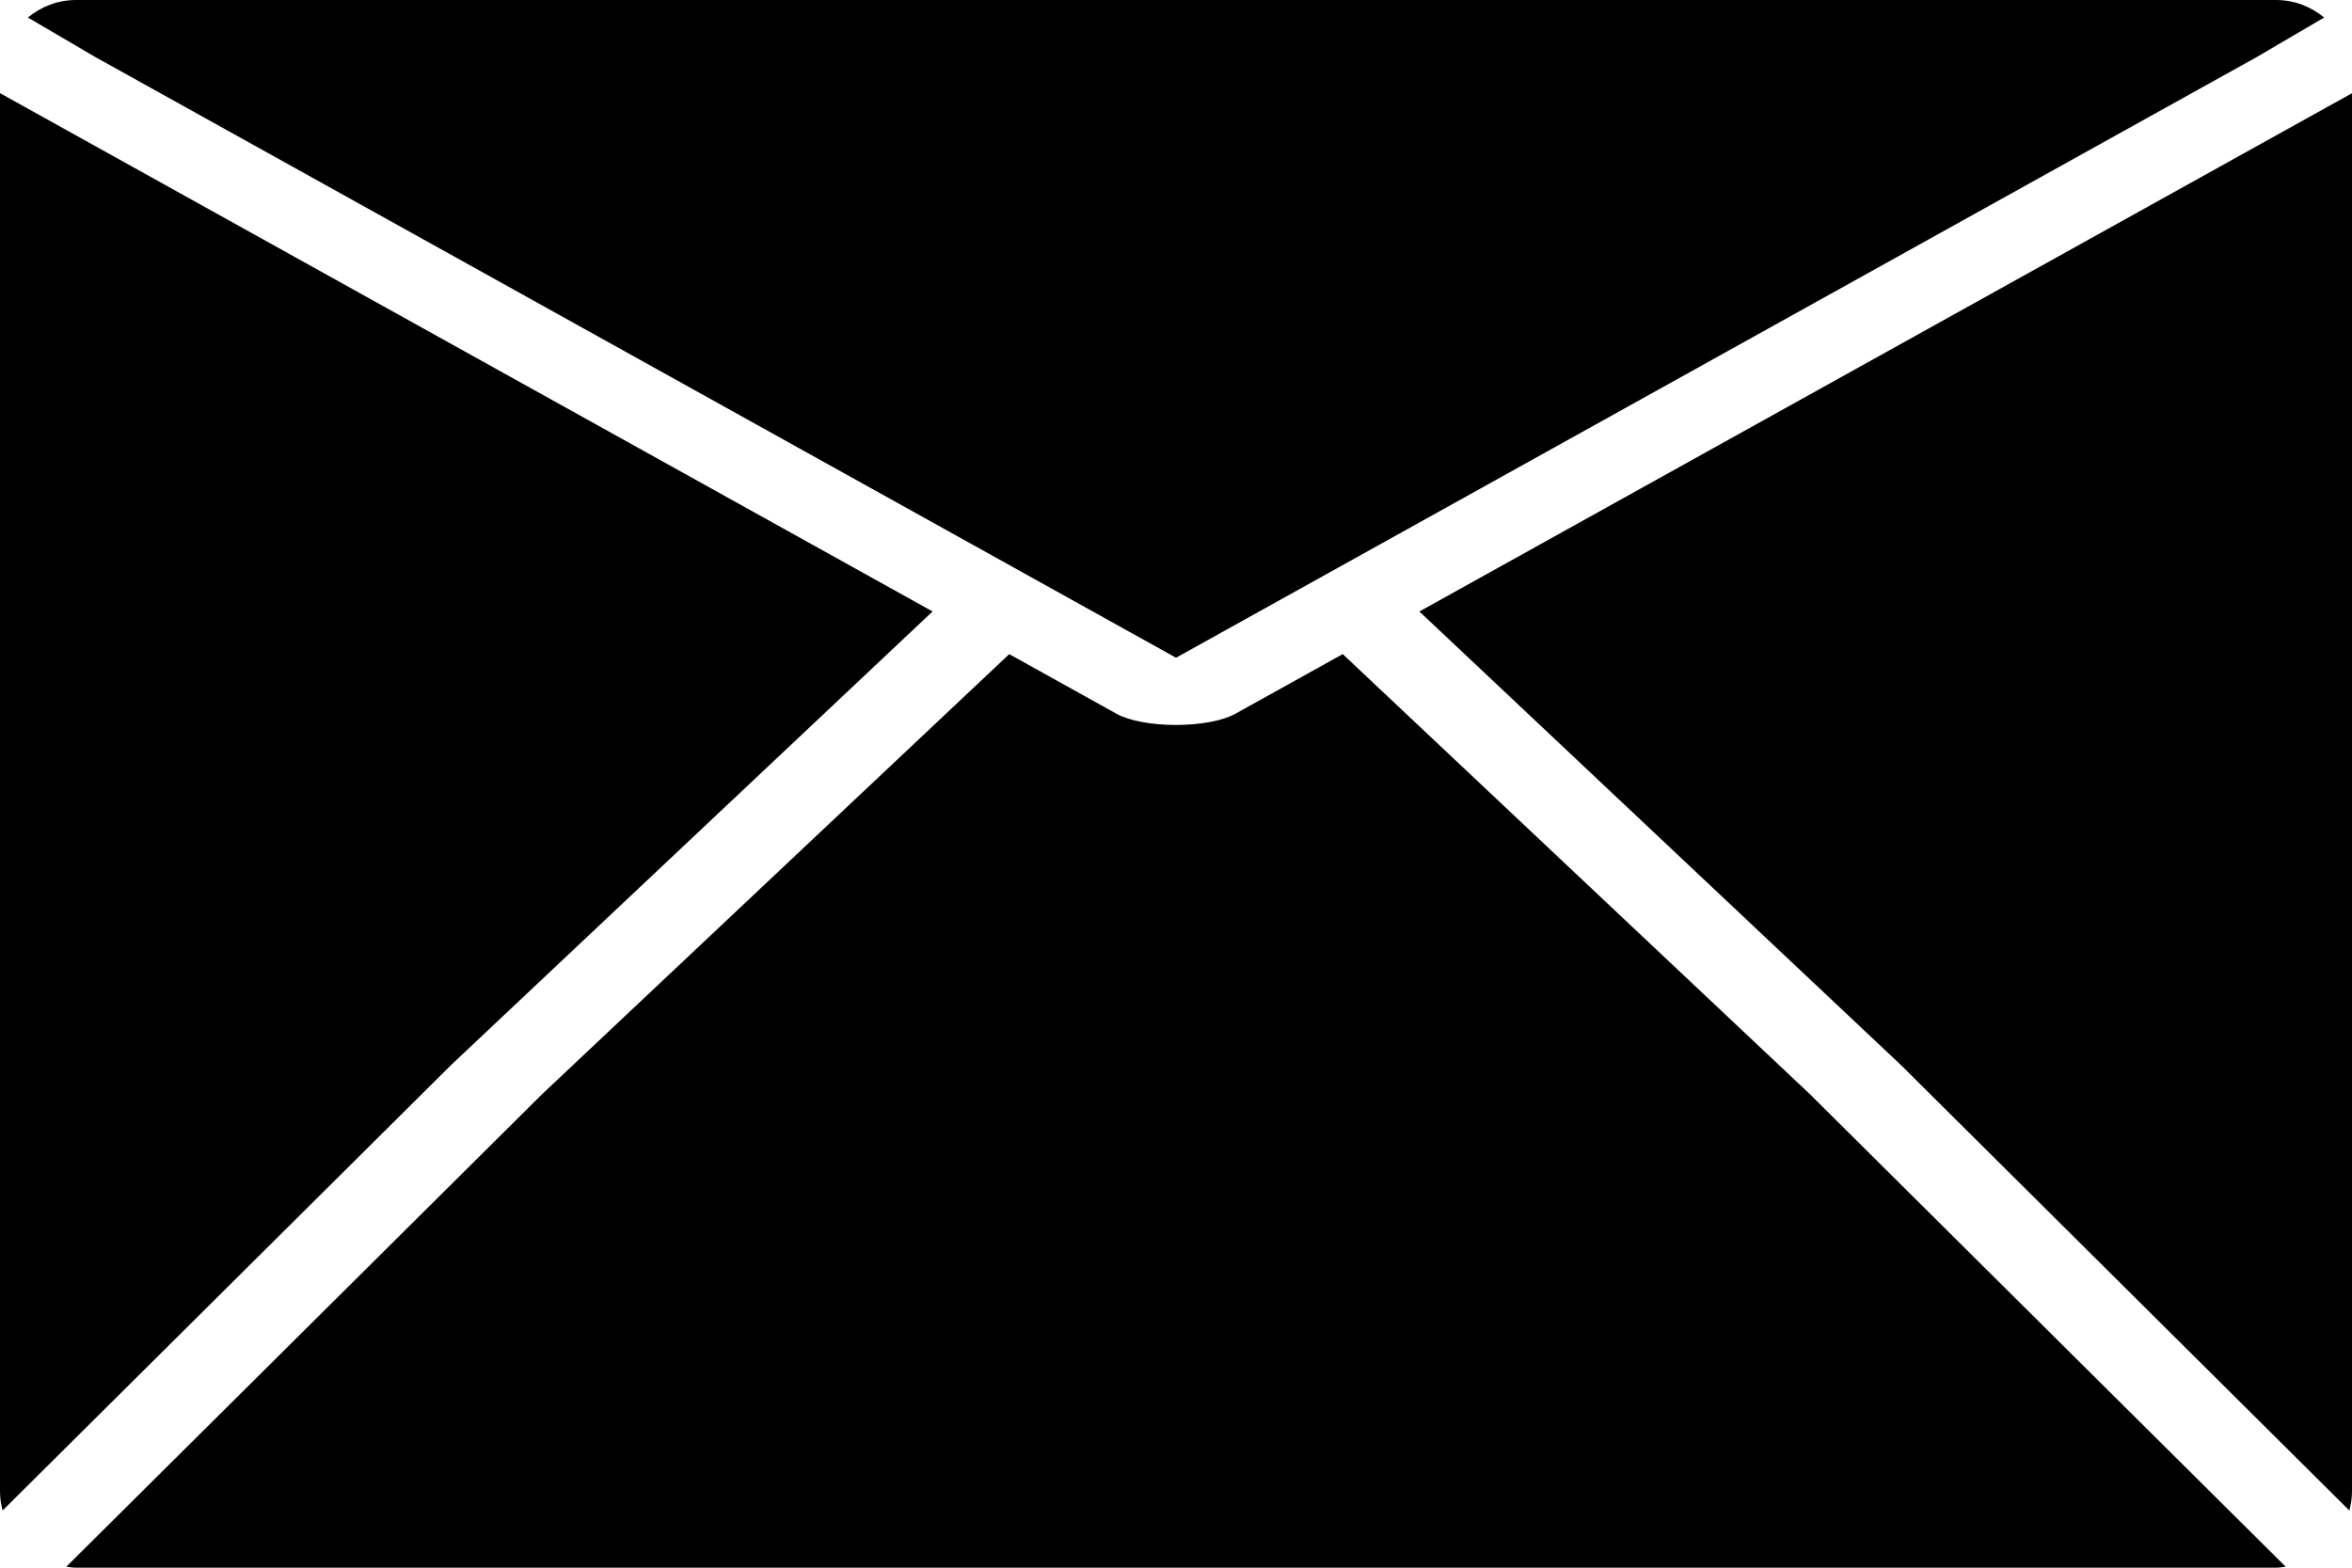
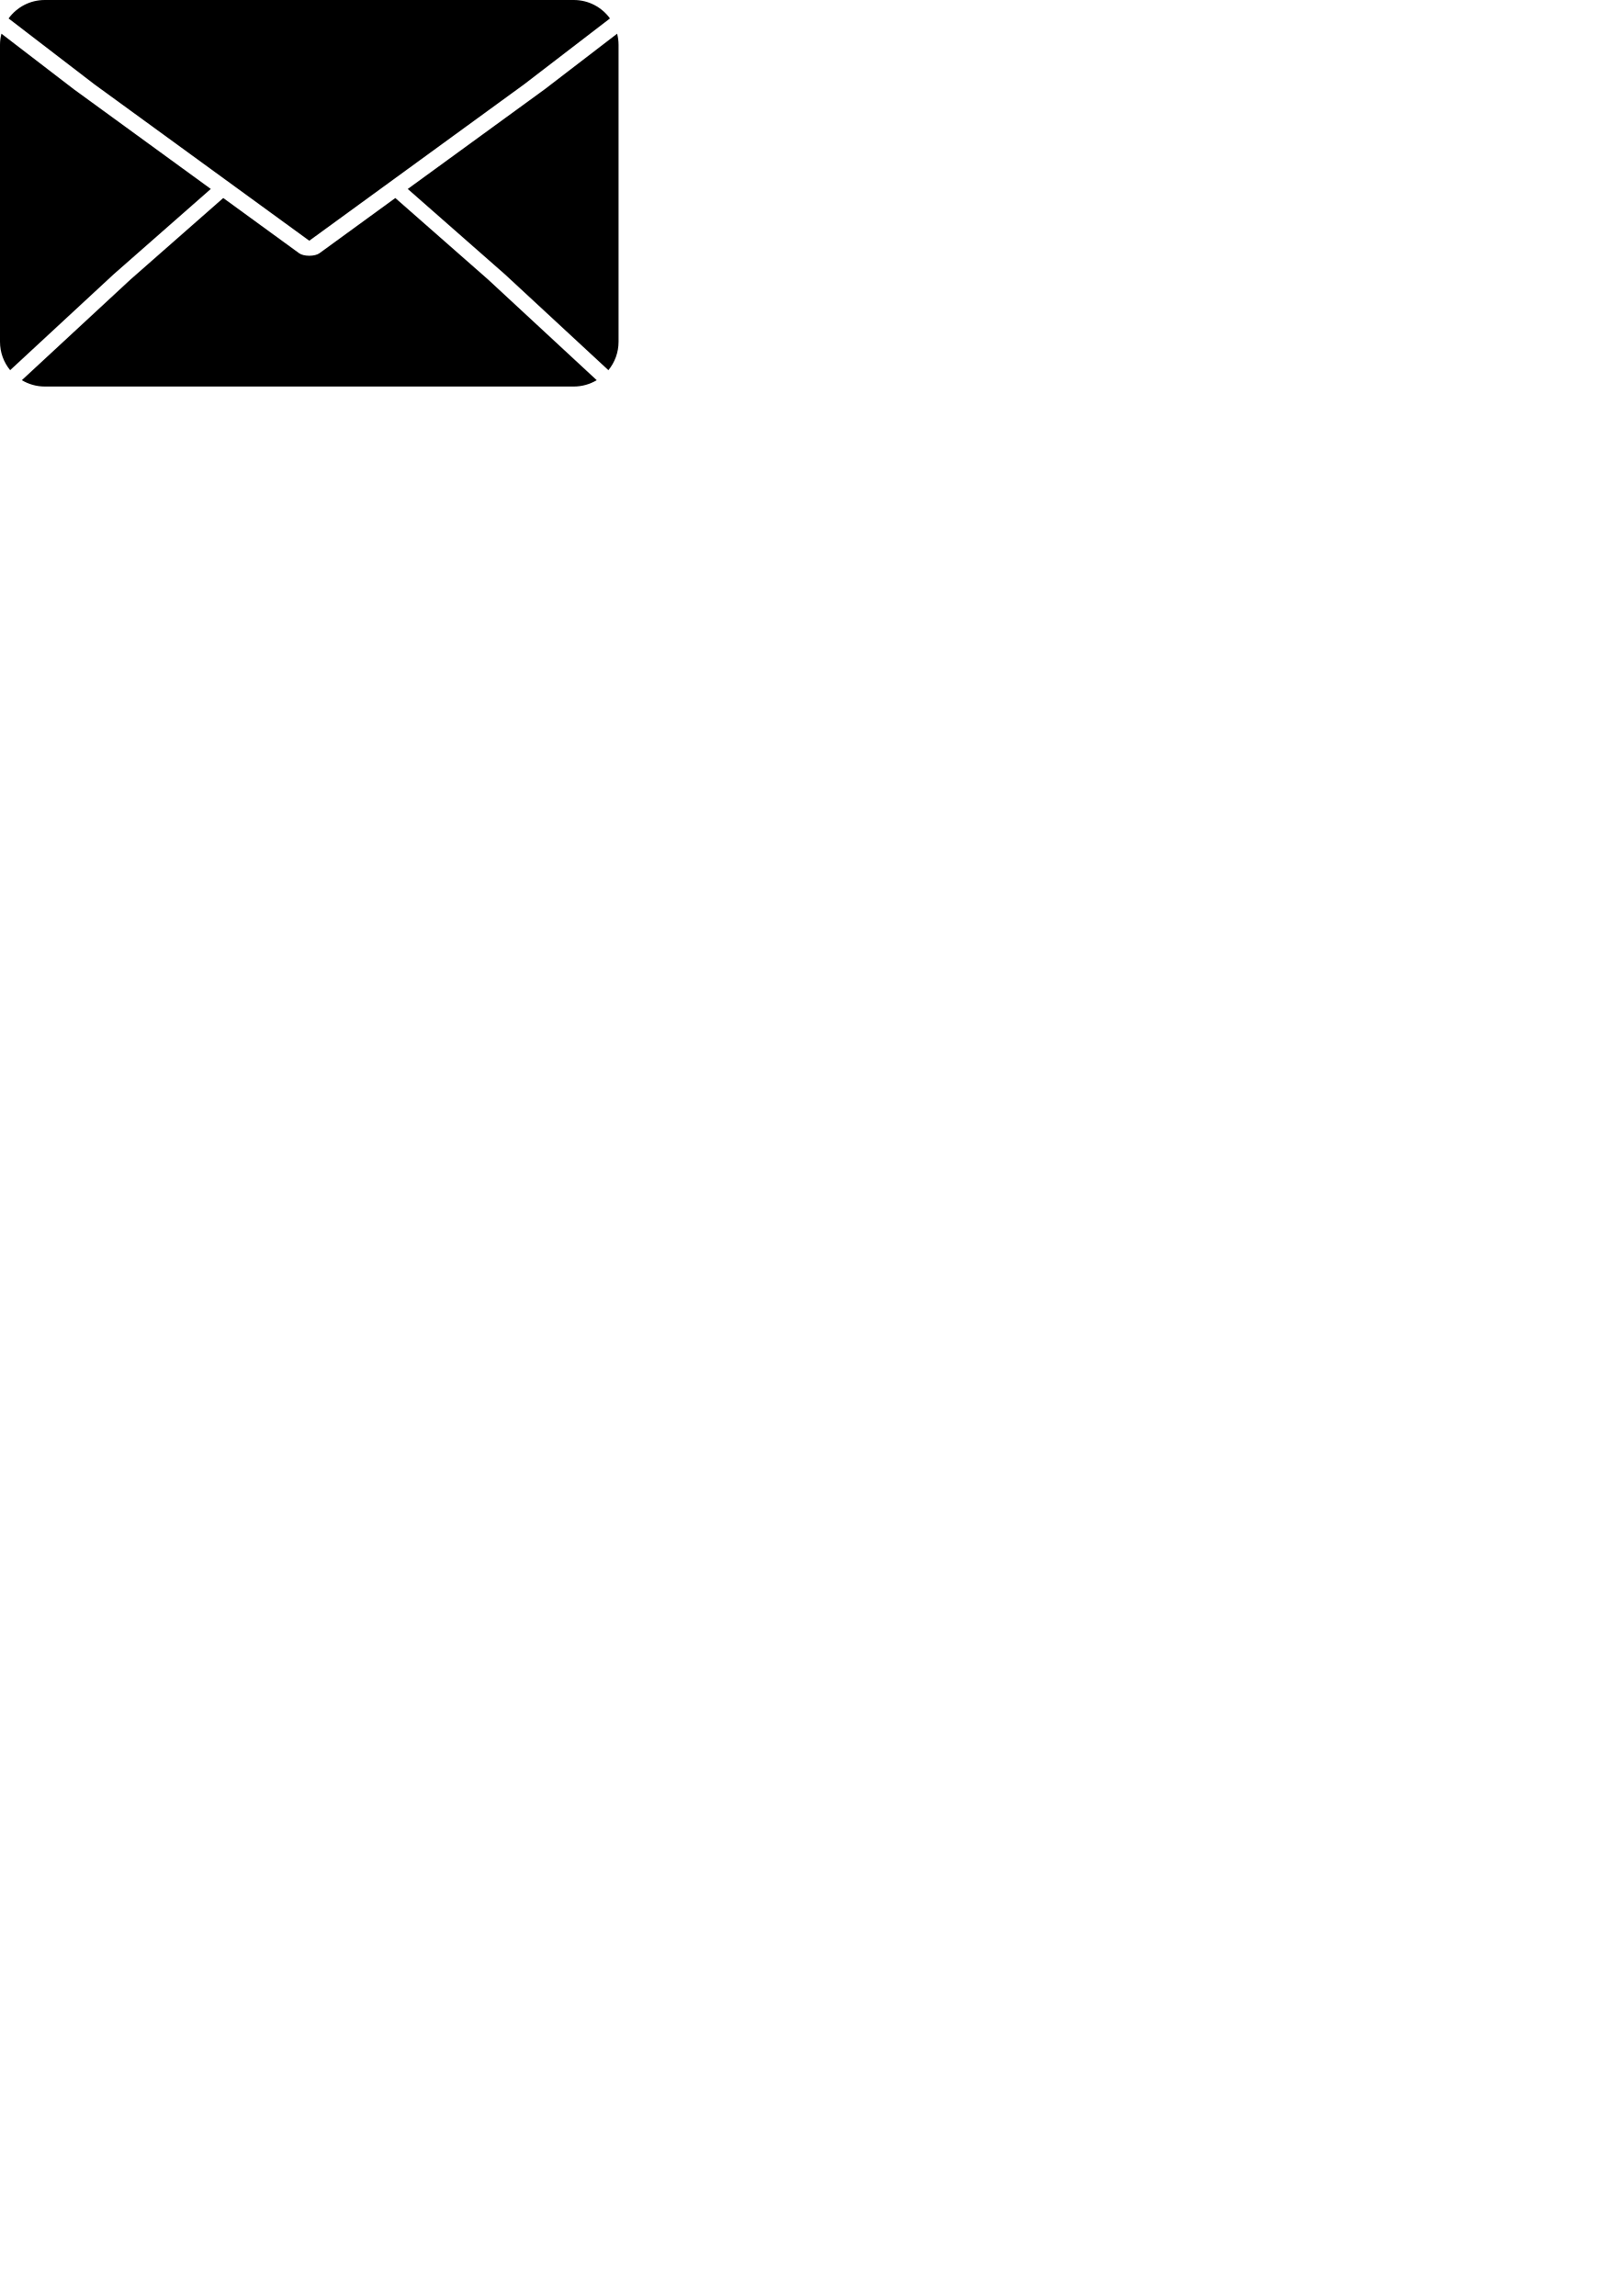
- <svg xmlns="http://www.w3.org/2000/svg" width="75mm" height="50mm" viewBox="0 0 75 50" version="1.1" id="svg1">
+ <svg xmlns="http://www.w3.org/2000/svg" width="210mm" height="297mm" viewBox="0 0 210 297" version="1.1" id="svg1">
  <defs id="defs1" />
-   <g id="layer1" transform="translate(-50.00005,-50.00005)">
-     <path id="rect1" style="fill:#000000;stroke:none;stroke-width:2.1;stroke-linejoin:round" d="m 52.422,50 c -0.586,0 -1.115,0.215 -1.533,0.559 l 2.148,1.259 34.464,19.16 34.464,-19.16 2.147,-1.259 c -0.418,-0.344 -0.947,-0.559 -1.533,-0.559 z m -2.422,2.971 v 44.607 c 0,0.208 0.034,0.406 0.083,0.598 L 64.386,83.966 a 1.673,0.934 0 0 1 0.021,-0.02 l 15.331,-14.444 z m 75,0.002 -29.739,16.53 15.333,14.444 a 1.673,0.934 0 0 1 0.021,0.02 l 14.302,14.211 c 0.049,-0.192 0.083,-0.391 0.083,-0.599 z m -32.183,17.889 -3.428,1.905 a 2.199,0.725 0 0 1 -3.782,0 l -3.425,-1.904 -14.889,14.028 -15.179,15.078 c 0.102,0.013 0.202,0.031 0.307,0.031 h 70.156 c 0.106,0 0.206,-0.018 0.309,-0.031 l -15.179,-15.078 z" />
+   <g id="layer1">
+     <path id="rect1" style="fill:#000000;stroke:none;stroke-width:0.289;stroke-linejoin:bevel;stroke-dasharray:1.156, 0.289" d="M 5.797,0 C 3.864,0 2.163,0.94 1.111,2.386 L 12.21,10.907 40.001,31.139 67.789,10.907 78.889,2.385 C 77.837,0.94 76.136,0 74.204,0 Z M 0.186,4.358 C 0.069,4.818 0,5.299 0,5.797 V 44.204 c 0,1.4 0.492,2.681 1.312,3.68 L 14.68,35.498 a 1.266,0.66 0 0 1 0.015,-0.014 L 27.263,24.441 9.583,11.571 a 1.522,0.657 0 0 1 -0.018,-0.013 z m 79.629,0.002 -9.377,7.197 a 1.522,0.657 0 0 1 -0.018,0.013 L 52.737,24.443 65.302,35.484 a 1.266,0.66 0 0 1 0.015,0.014 L 78.687,47.885 C 79.508,46.885 80,45.604 80,44.204 V 5.797 c 0,-0.497 -0.068,-0.977 -0.185,-1.437 z M 28.874,25.613 16.884,36.151 2.825,49.178 c 0.869,0.519 1.883,0.822 2.972,0.822 H 74.204 c 1.09,0 2.104,-0.303 2.972,-0.822 L 63.118,36.151 51.127,25.615 41.31,32.761 a 1.522,0.657 0 0 1 -2.617,0 z" />
  </g>
</svg>
